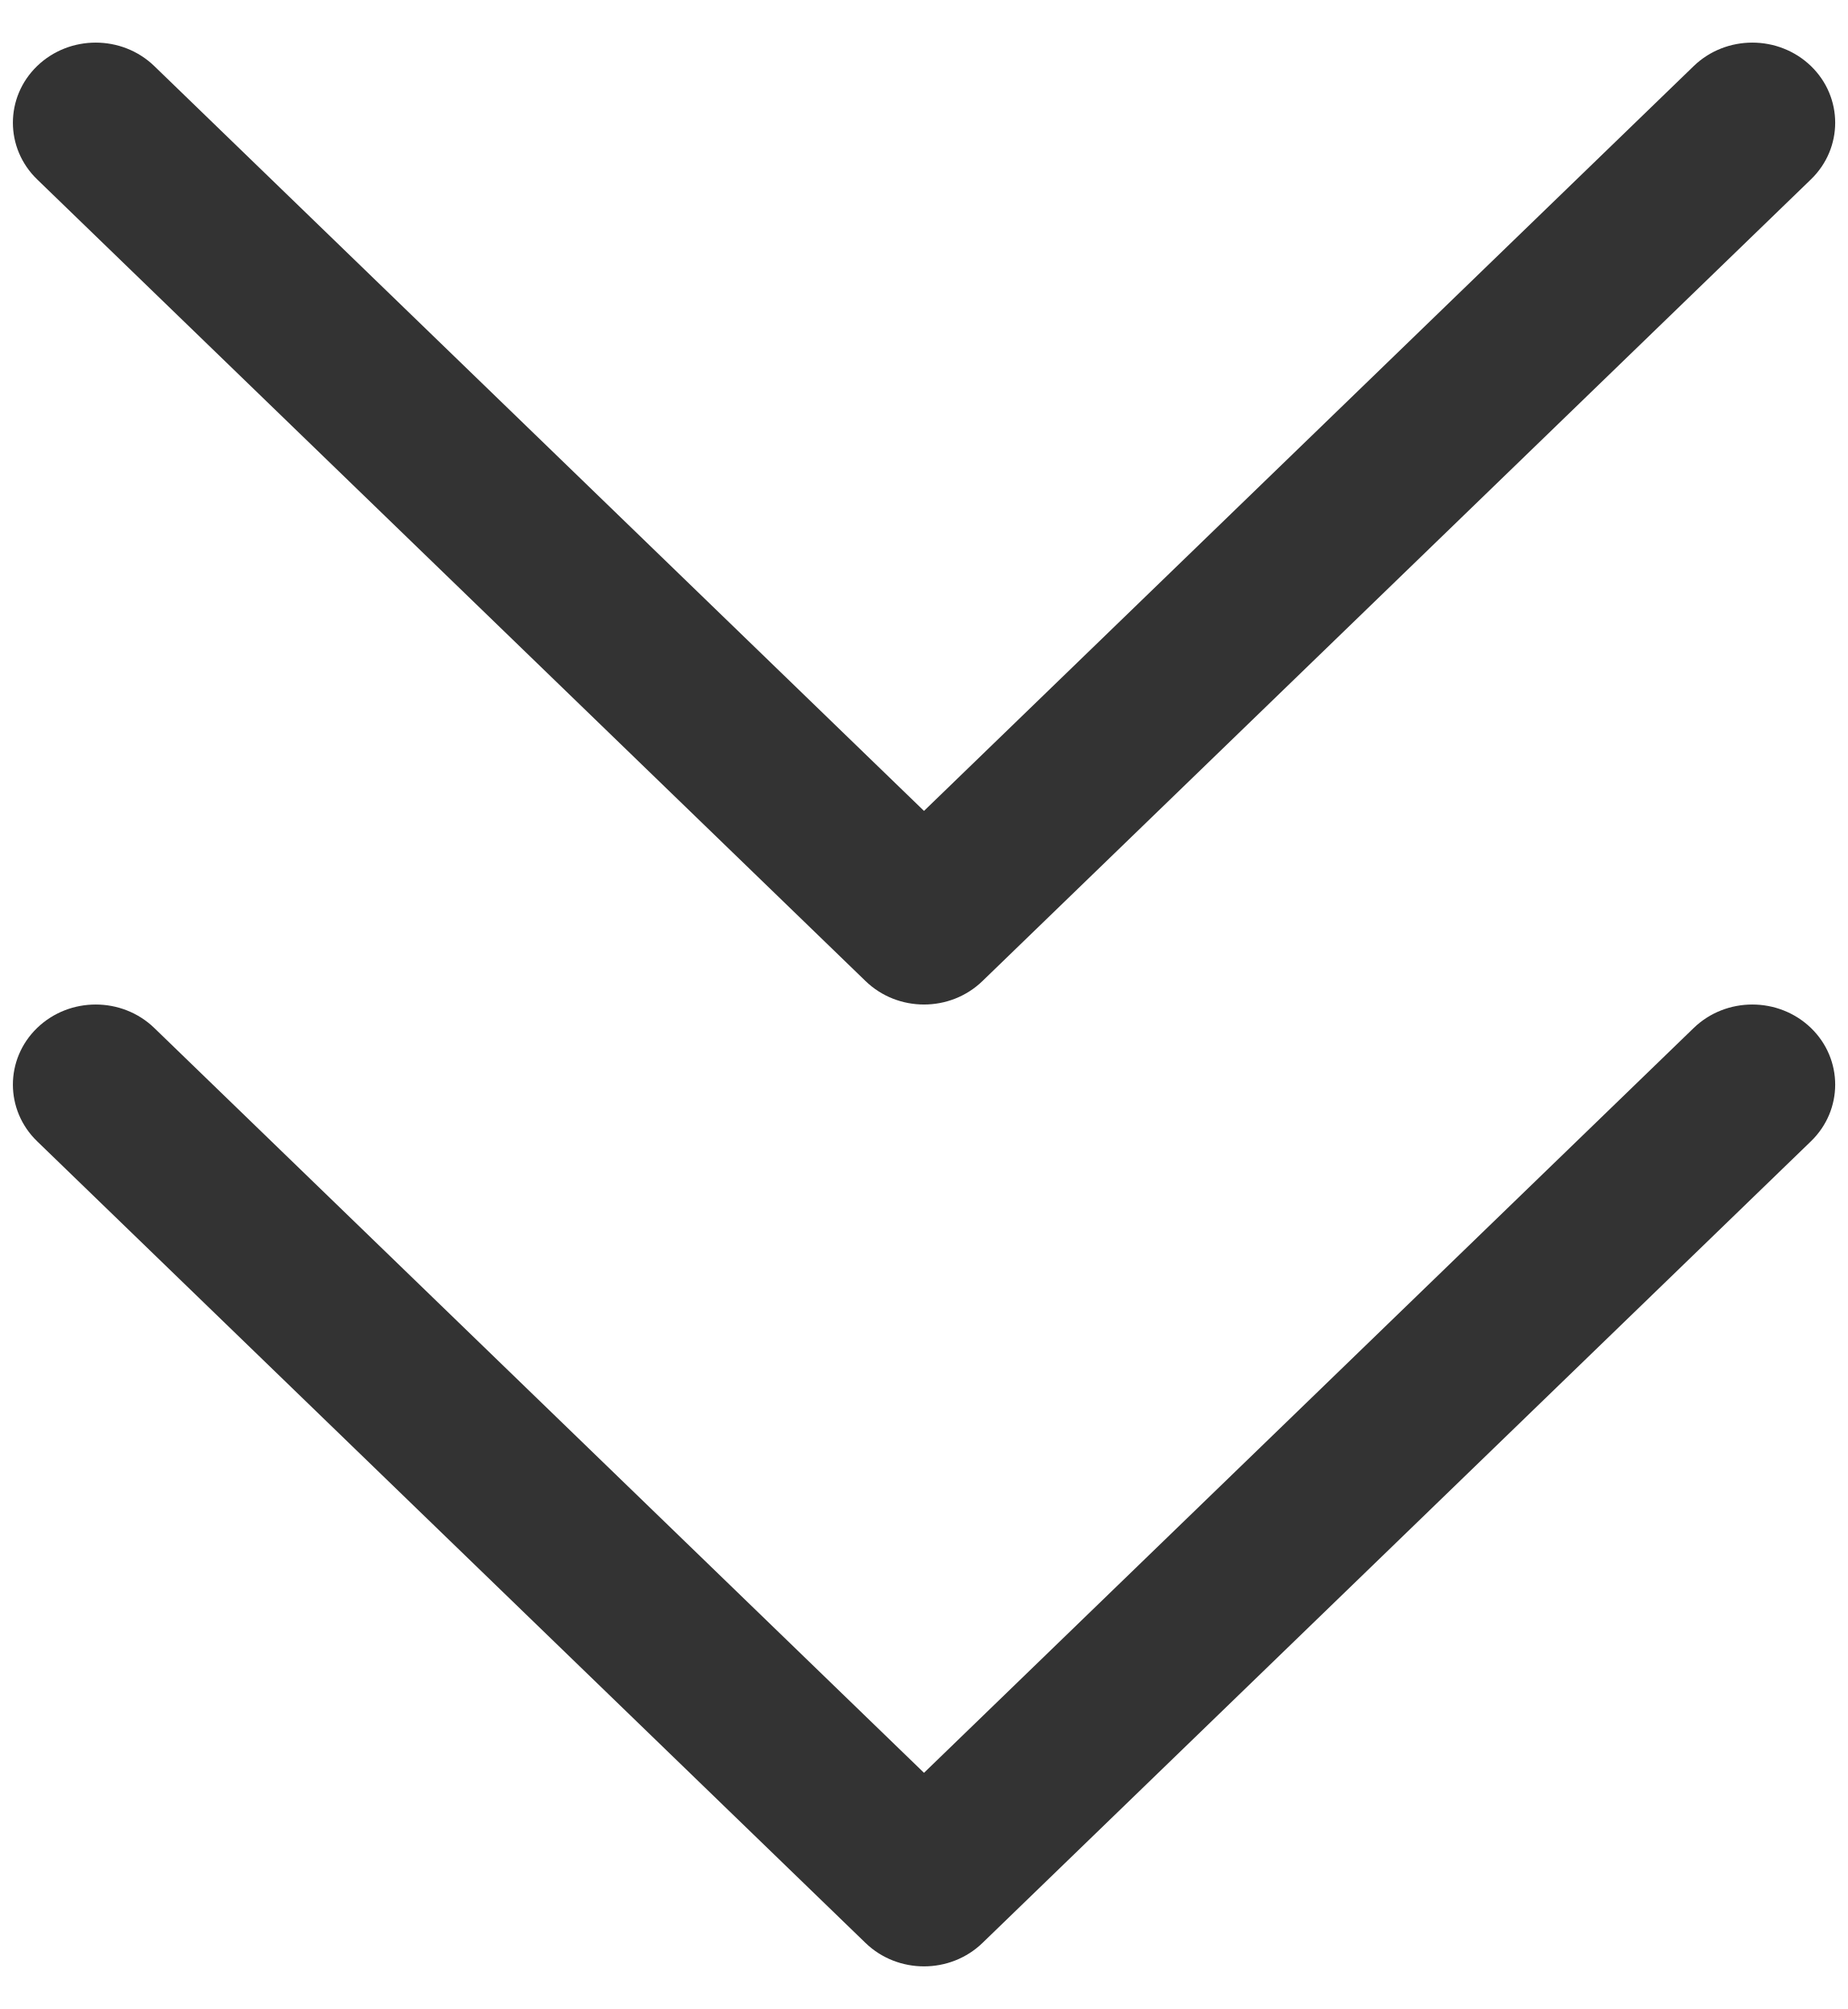
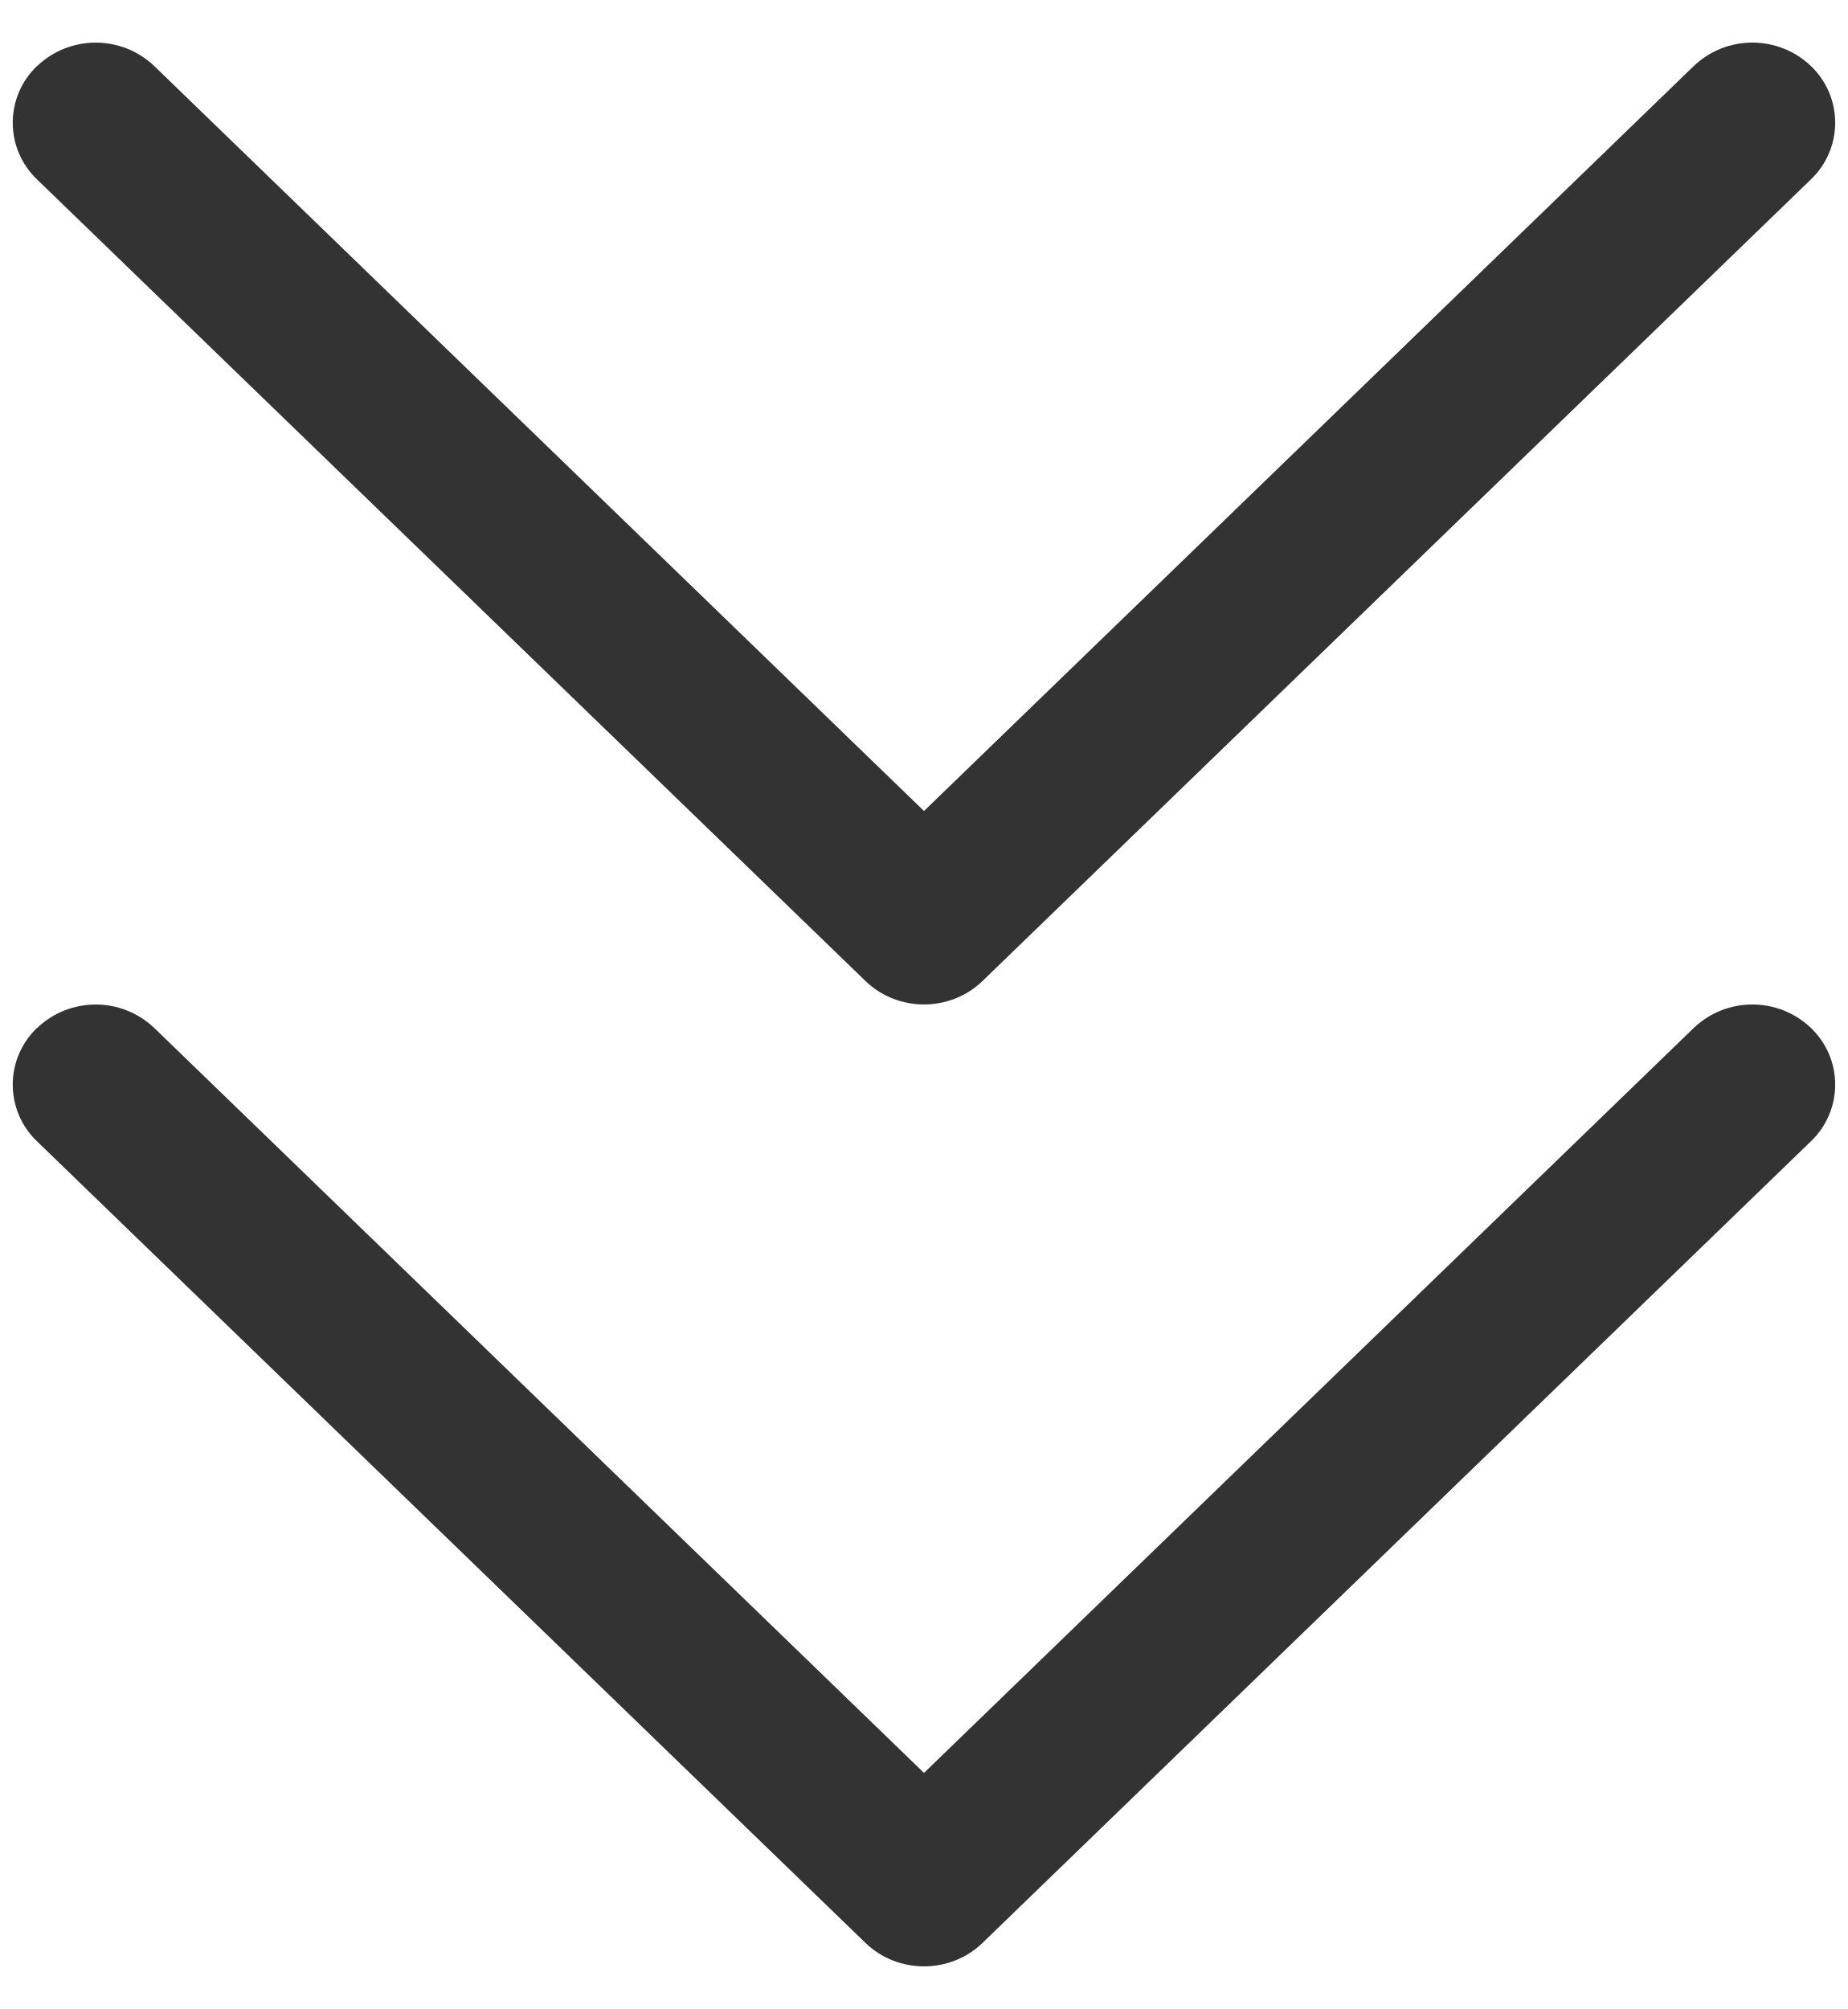
- <svg xmlns="http://www.w3.org/2000/svg" width="23" height="25" viewBox="0 0 23 25" fill="none">
-   <path fill-rule="evenodd" clip-rule="evenodd" d="M0.462 0.822C0.865 0.433 1.517 0.433 1.92 0.822L11.5 10.091L21.08 0.822C21.483 0.433 22.135 0.433 22.539 0.822C22.941 1.211 22.941 1.843 22.539 2.232L12.229 12.207C11.826 12.598 11.174 12.598 10.771 12.207L0.462 2.232C0.06 1.843 0.06 1.211 0.462 0.822Z" fill="#333333" />
-   <path fill-rule="evenodd" clip-rule="evenodd" d="M0.462 12.792C0.865 12.403 1.517 12.403 1.92 12.792L11.5 22.061L21.08 12.792C21.483 12.403 22.135 12.403 22.539 12.792C22.941 13.181 22.941 13.813 22.539 14.202L12.229 24.177C11.826 24.567 11.174 24.567 10.771 24.177L0.462 14.202C0.06 13.813 0.06 13.181 0.462 12.792Z" fill="#333333" />
+ <svg xmlns="http://www.w3.org/2000/svg" width="23" height="25" fill="none">
+   <path fill-rule="evenodd" clip-rule="evenodd" d="M.462.822a1.057 1.057 0 0 1 1.458 0l9.58 9.27 9.58-9.27a1.057 1.057 0 0 1 1.459 0 .975.975 0 0 1 0 1.41l-10.31 9.975c-.403.39-1.055.39-1.458 0L.46 2.232a.975.975 0 0 1 0-1.41Z" fill="#333" />
+   <path fill-rule="evenodd" clip-rule="evenodd" d="M.462 12.792a1.057 1.057 0 0 1 1.458 0l9.58 9.27 9.58-9.27a1.057 1.057 0 0 1 1.459 0 .975.975 0 0 1 0 1.41l-10.31 9.975c-.403.39-1.055.39-1.458 0L.46 14.202a.975.975 0 0 1 0-1.41Z" fill="#333" />
</svg>
